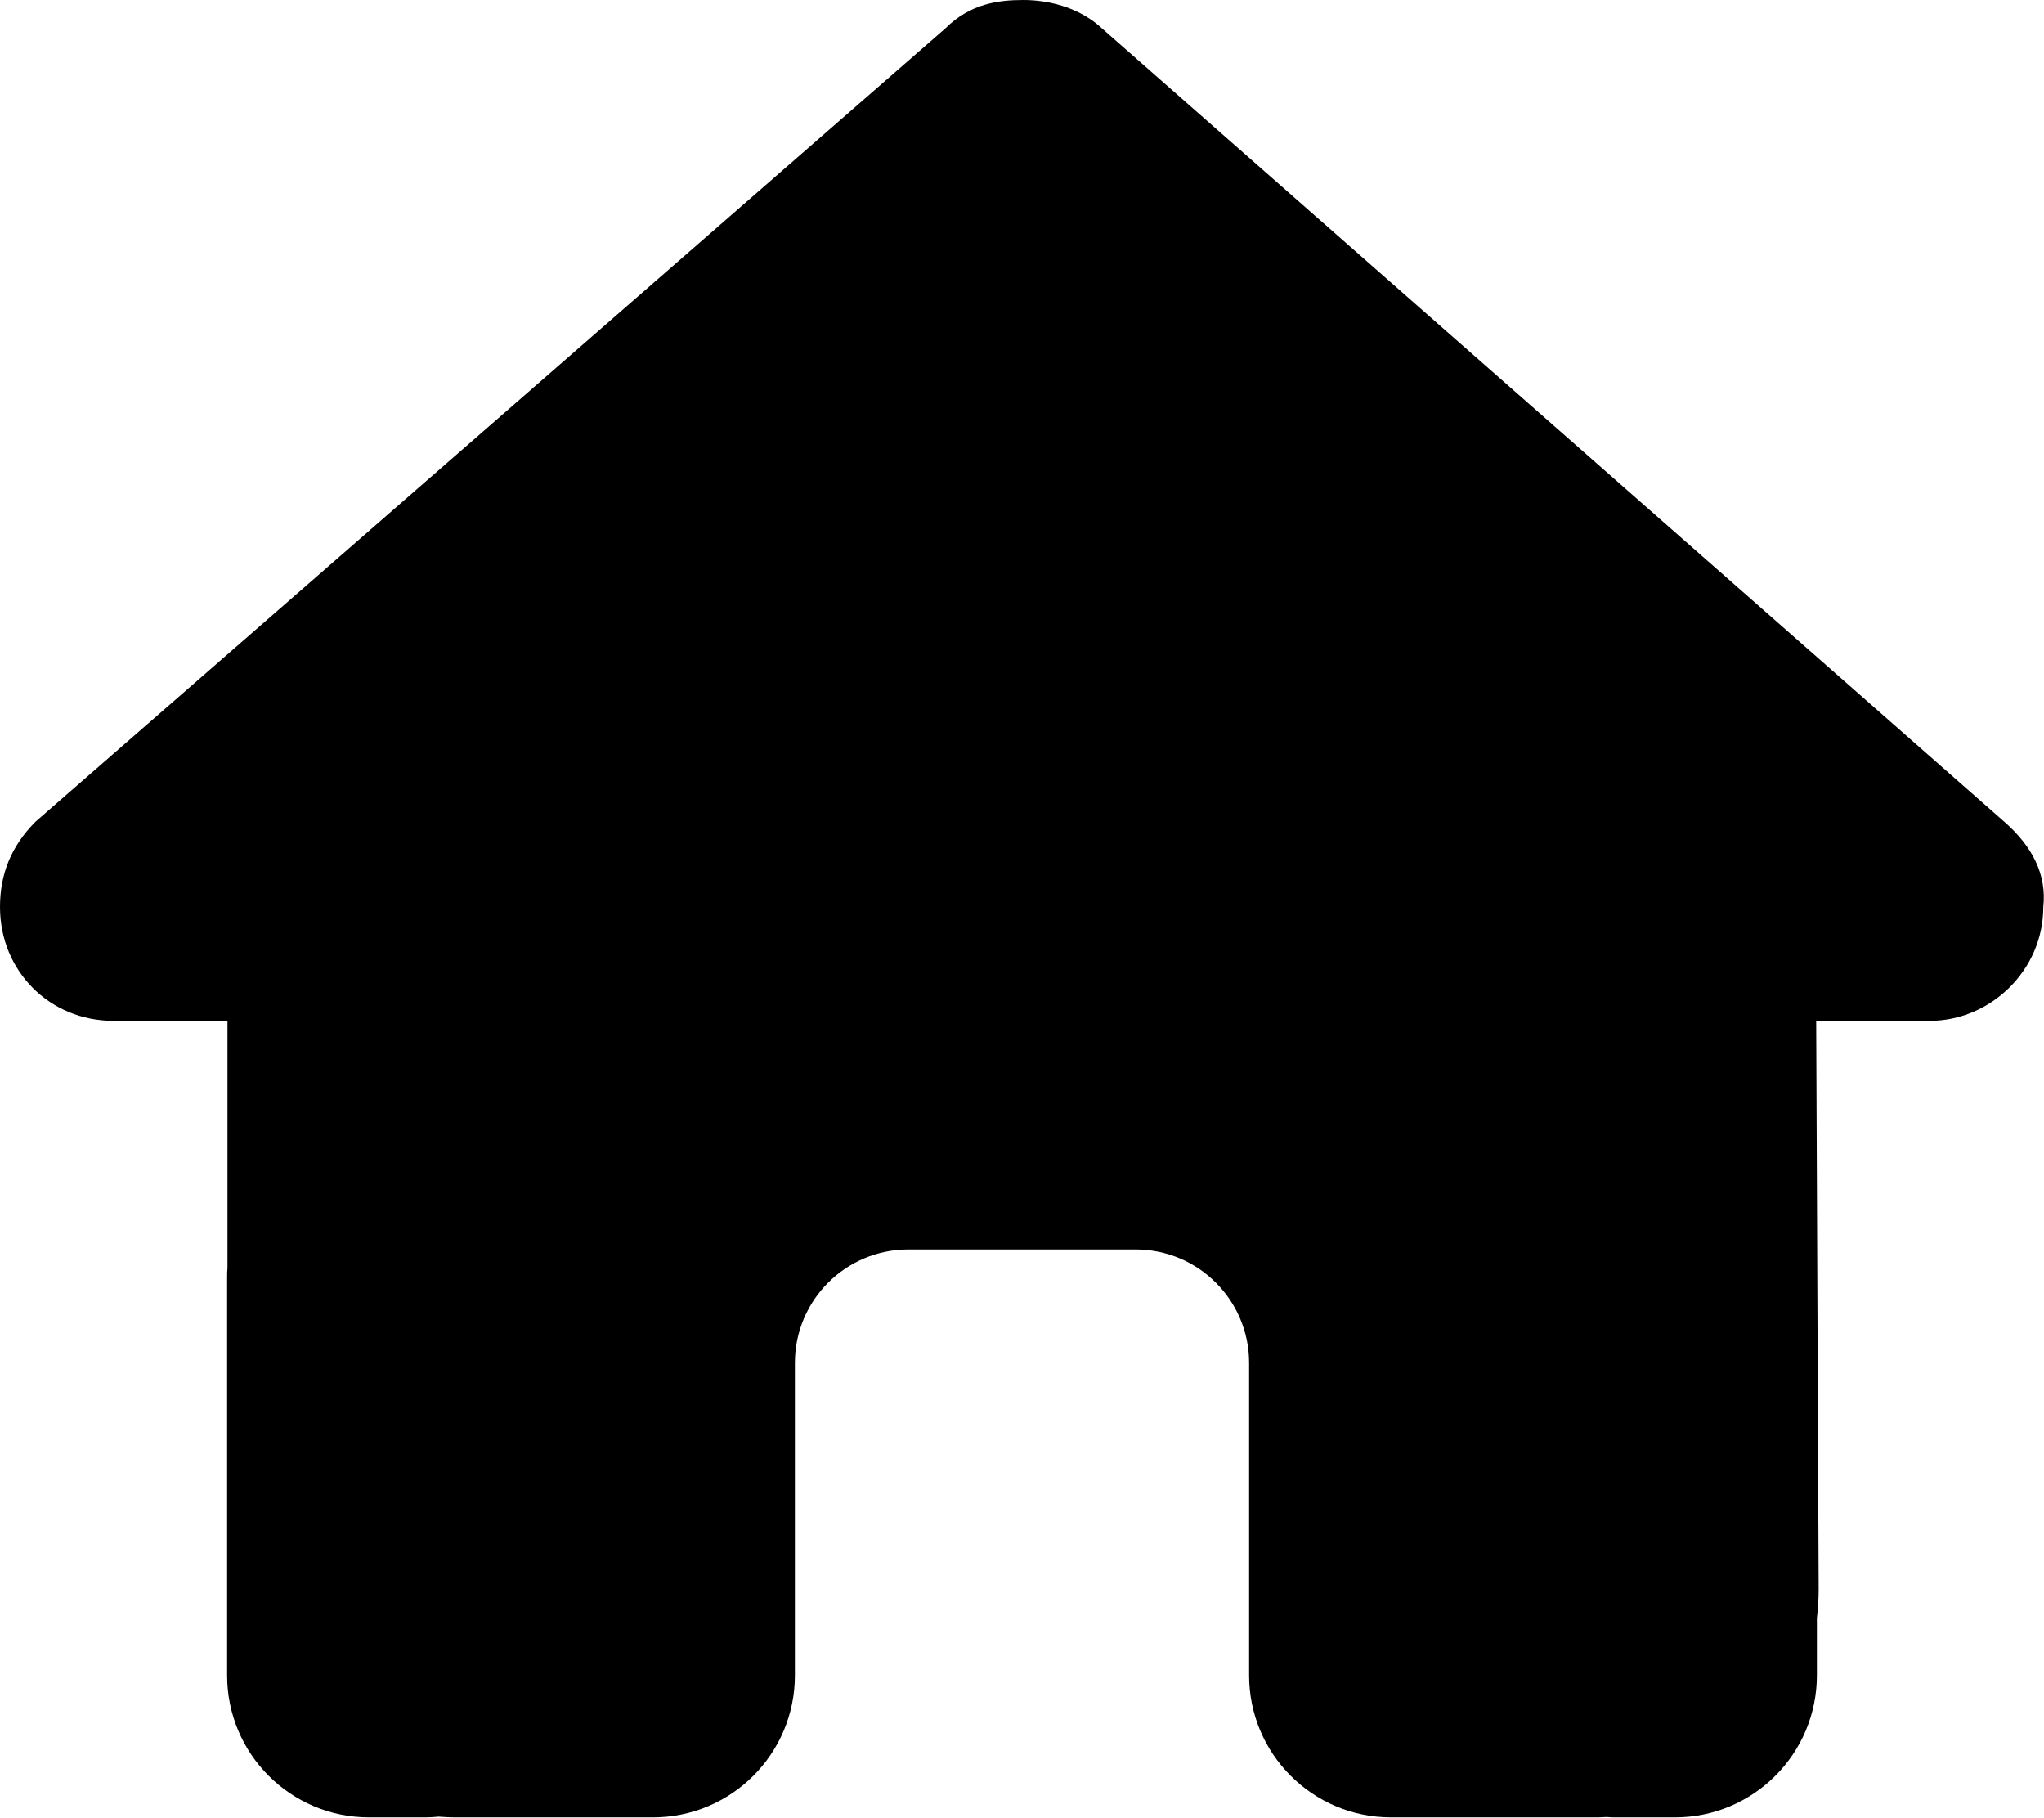
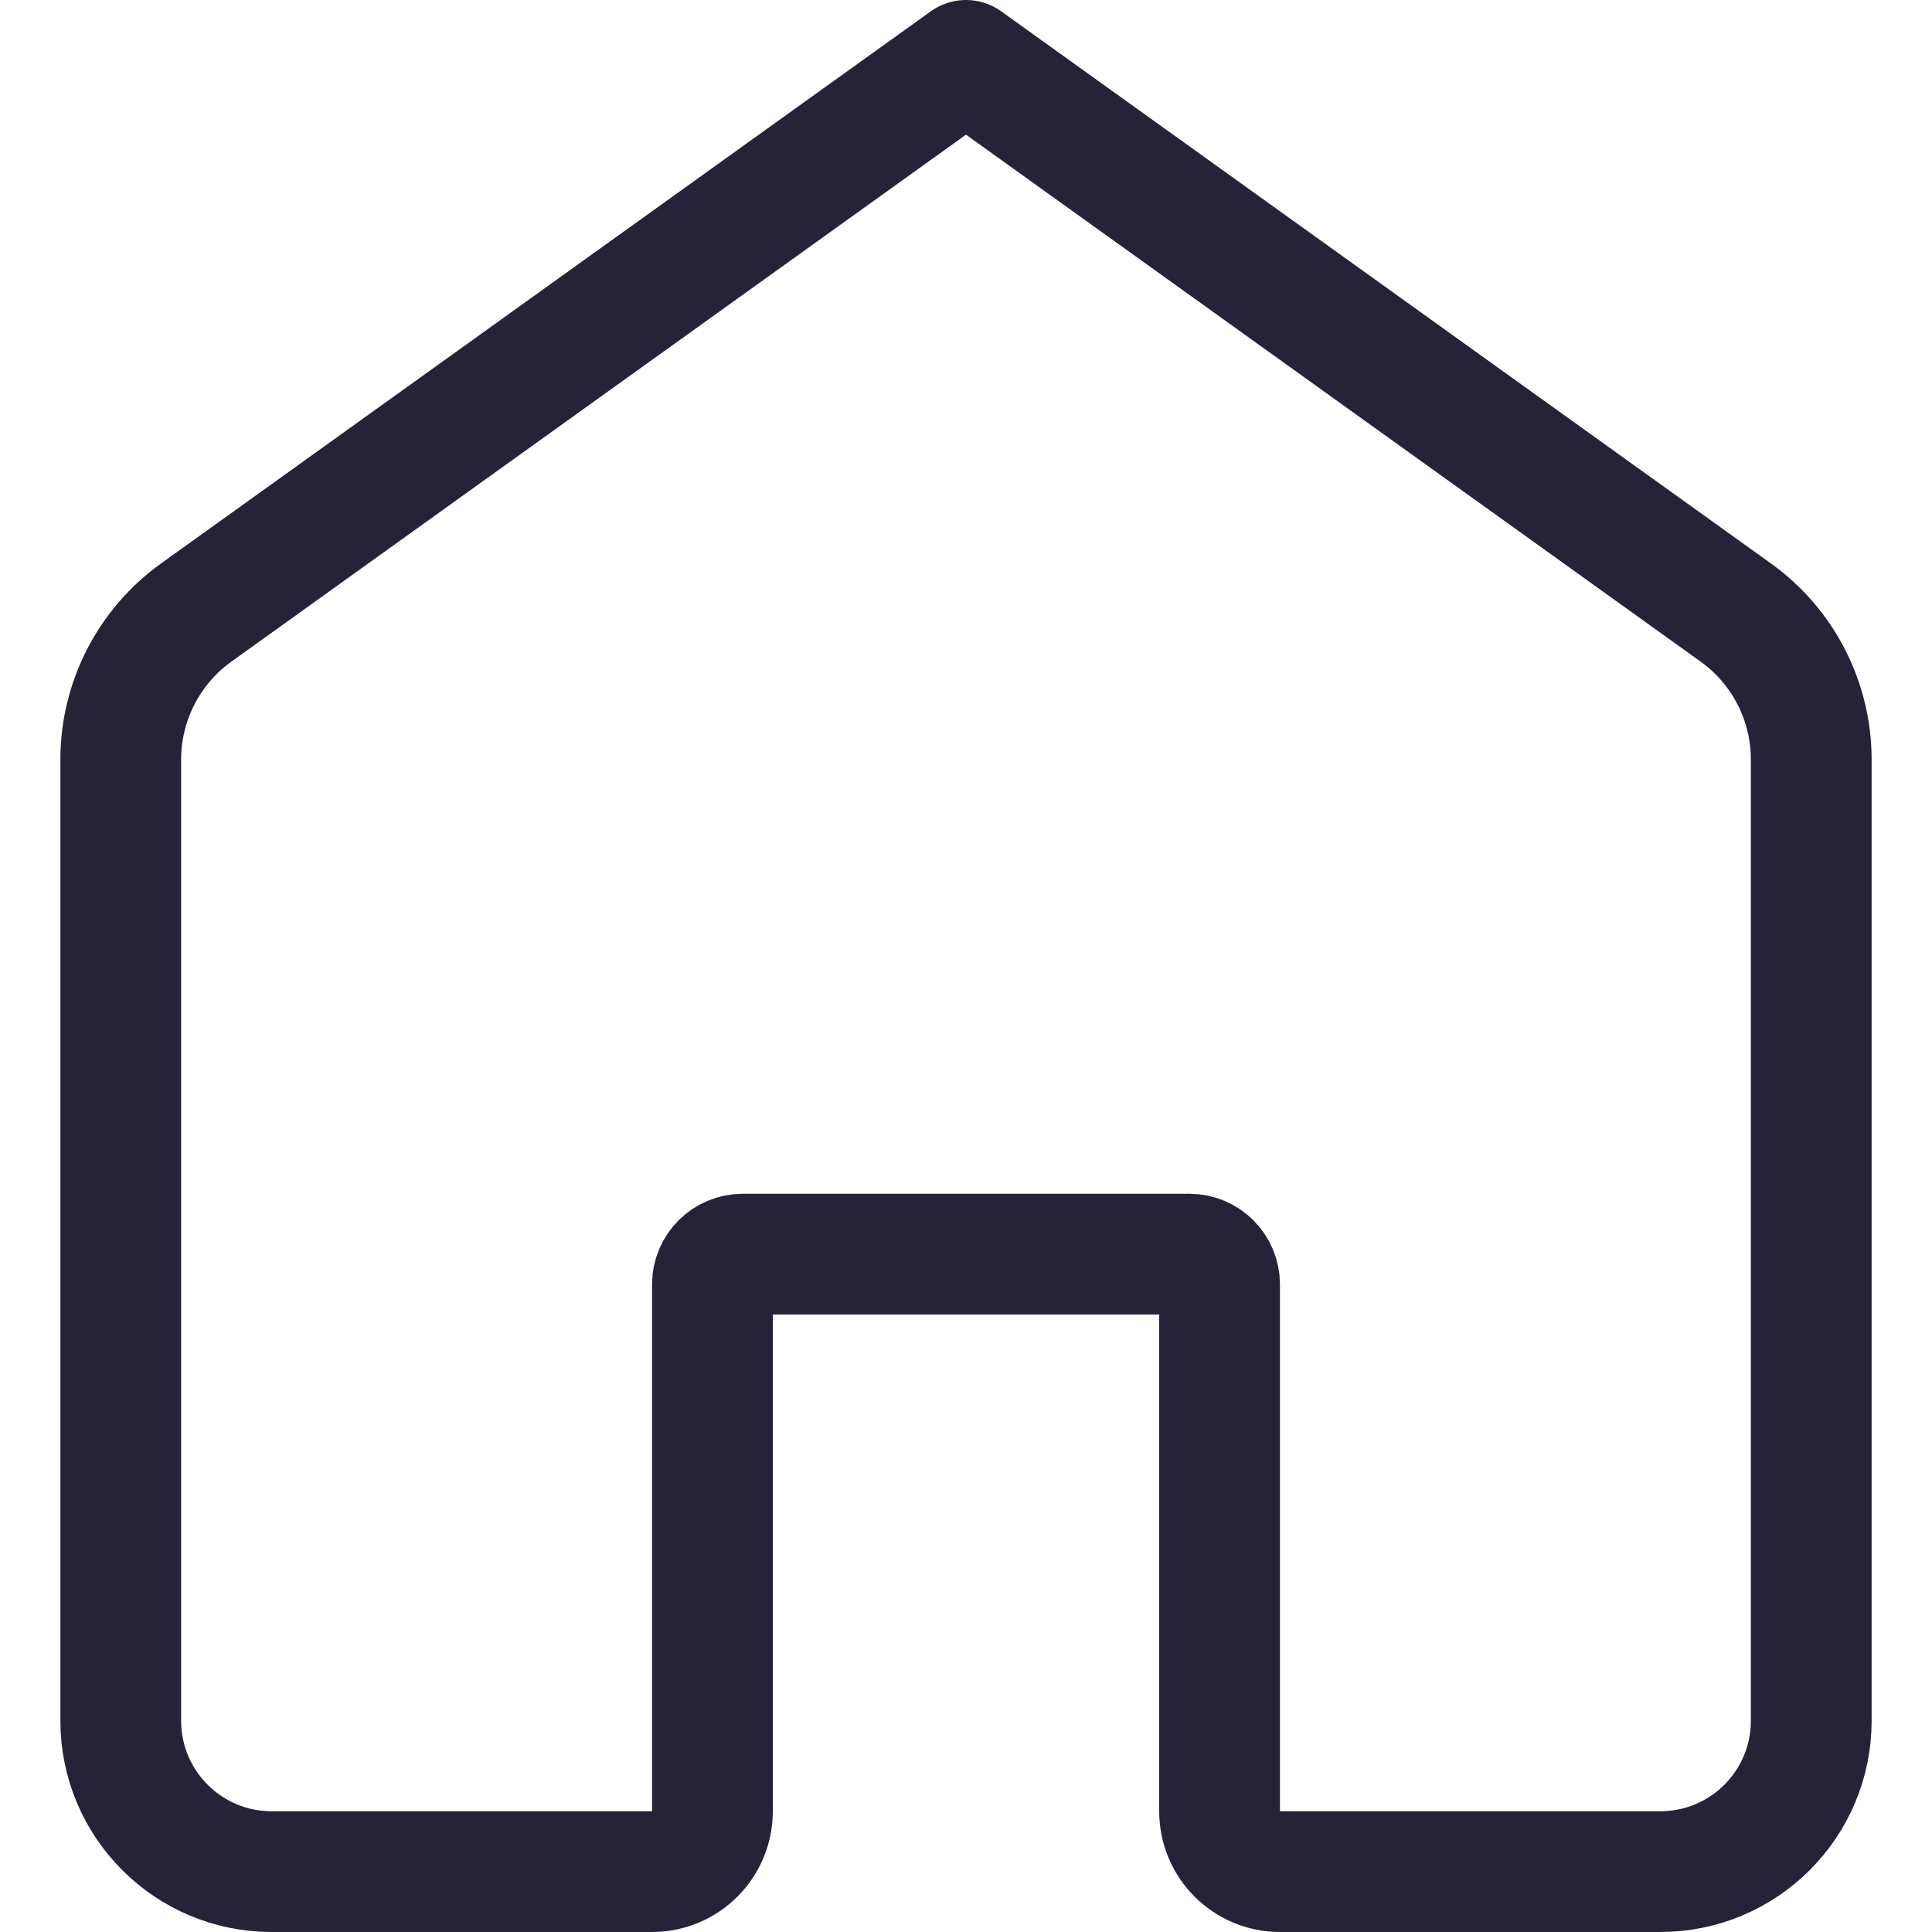
- <svg xmlns="http://www.w3.org/2000/svg" viewBox="0 0 576 512">
-   <path d="M575.8 255.5c0 18-15 32.1-32 32.1h-32l.7 160.2c0 2.7-.2 5.4-.5 8.1V472c0 22.1-17.9 40-40 40H456c-1.1 0-2.2 0-3.3-.1c-1.4 .1-2.8 .1-4.2 .1H416 392c-22.1 0-40-17.9-40-40V448 384c0-17.7-14.3-32-32-32H256c-17.7 0-32 14.3-32 32v64 24c0 22.1-17.9 40-40 40H160 128.1c-1.5 0-3-.1-4.5-.2c-1.2 .1-2.4 .2-3.6 .2H104c-22.1 0-40-17.9-40-40V360c0-.9 0-1.9 .1-2.8V287.6H32c-18 0-32-14-32-32.1c0-9 3-17 10-24L266.4 8c7-7 15-8 22-8s15 2 21 7L564.8 231.5c8 7 12 15 11 24z" />
+ <svg xmlns="http://www.w3.org/2000/svg" width="32" height="32" viewBox="0 0 32 32" fill="none">
+   <path d="M2 12.582C2 11.615 2.466 10.707 3.252 10.144L16 1L28.748 10.144C29.534 10.707 30 11.615 30 12.582V28.5C30 29.881 28.881 31 27.5 31H21.2C20.648 31 20.2 30.552 20.2 30V21.273C20.2 20.997 19.976 20.773 19.7 20.773H12.3C12.024 20.773 11.8 20.997 11.8 21.273V30C11.8 30.552 11.352 31 10.8 31H4.5C3.119 31 2 29.881 2 28.5V12.582Z" stroke="#262338" stroke-width="2" stroke-linecap="round" stroke-linejoin="round" />
</svg>
